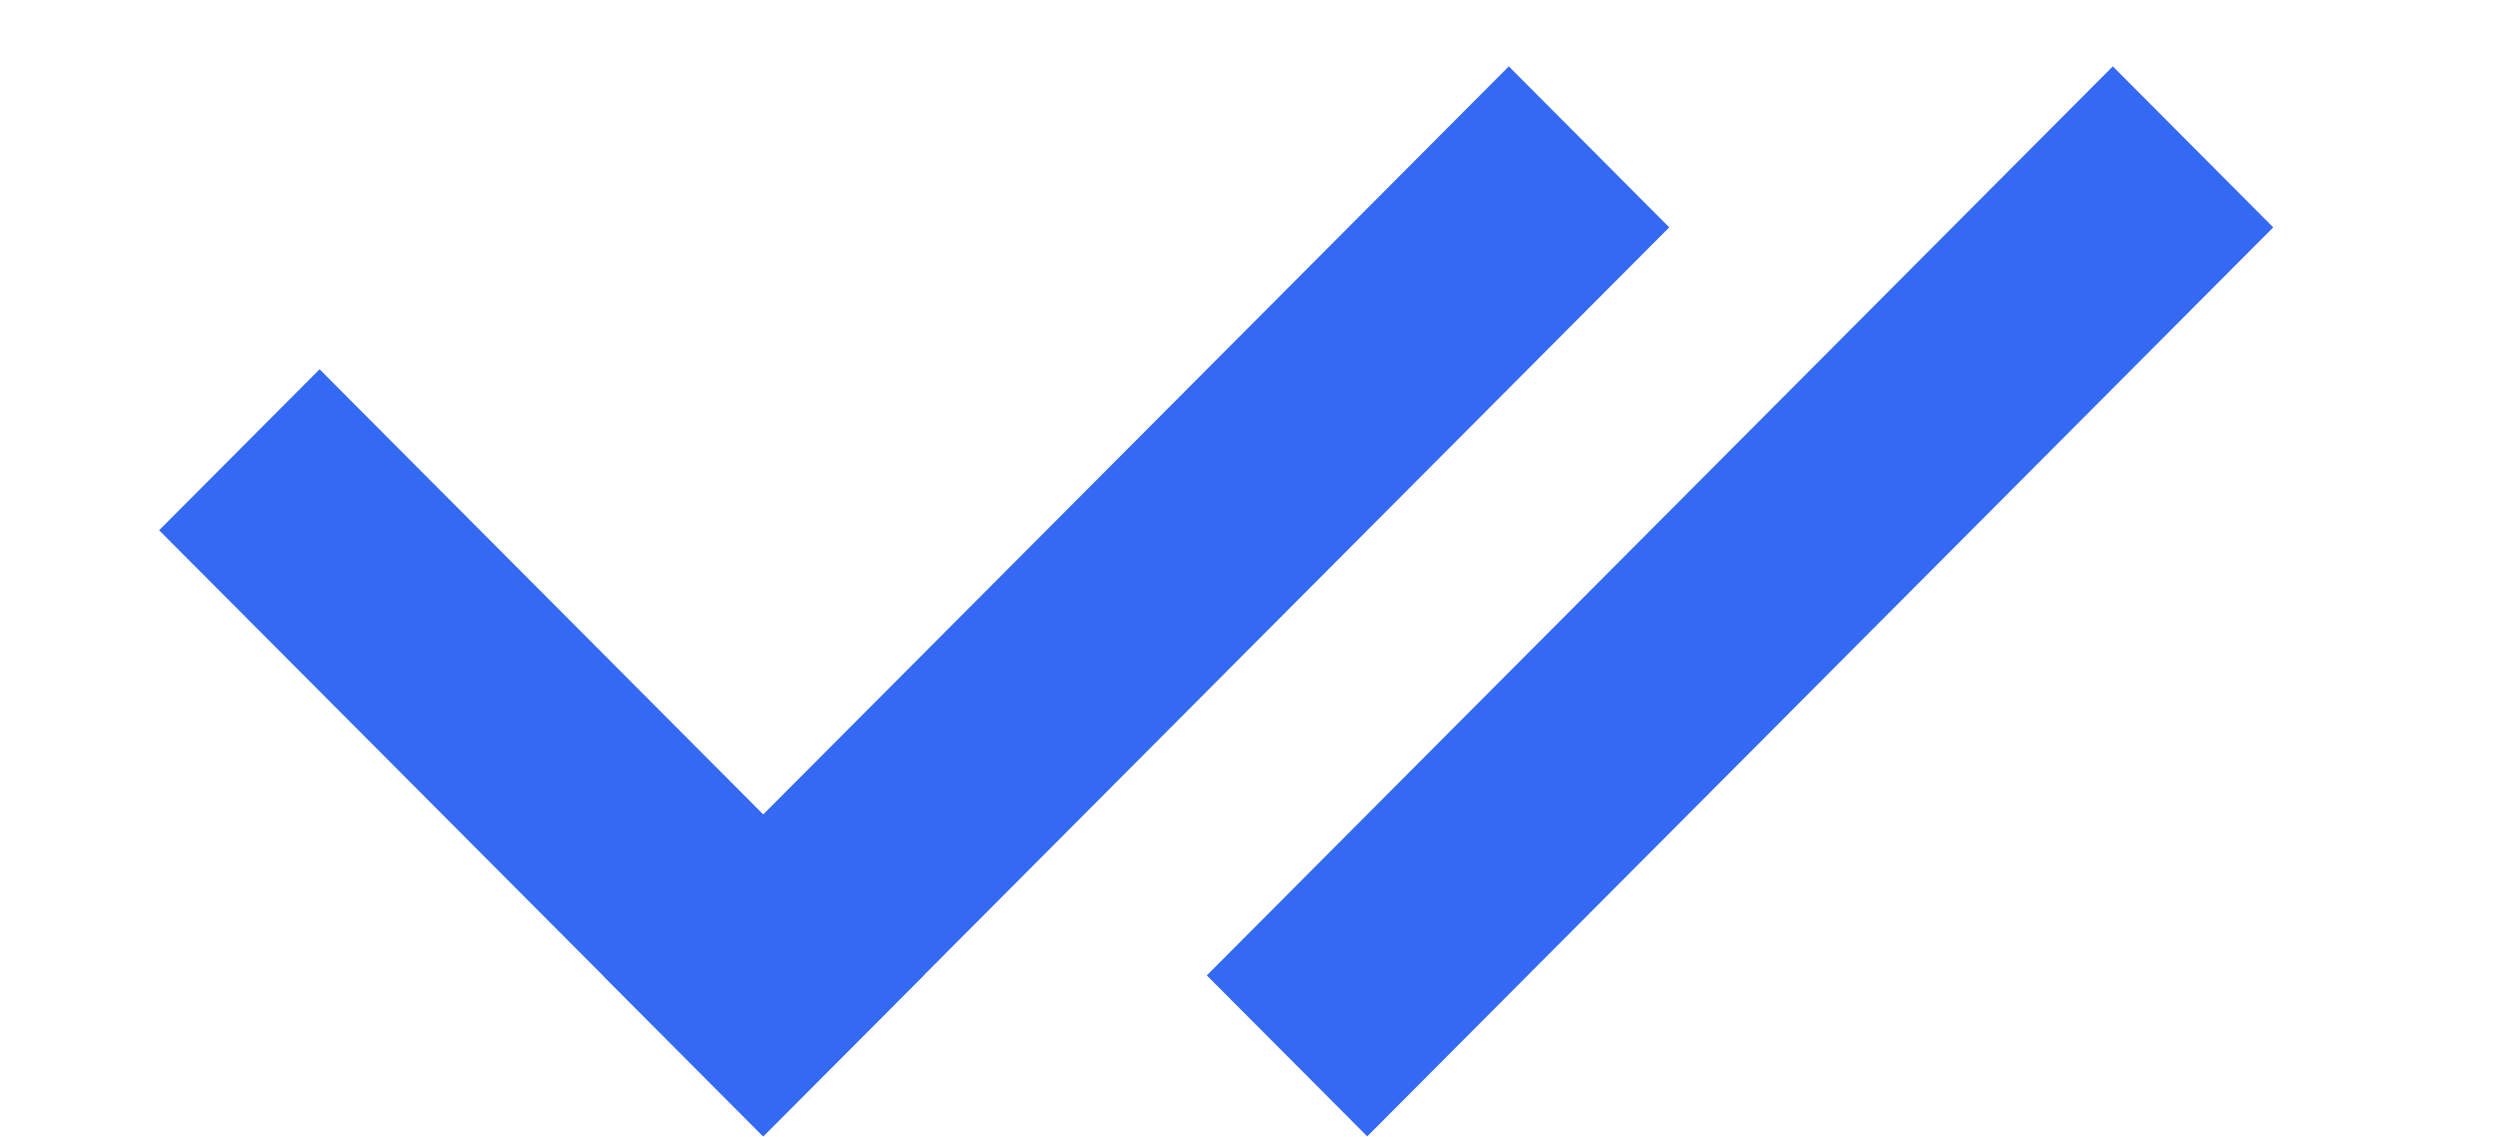
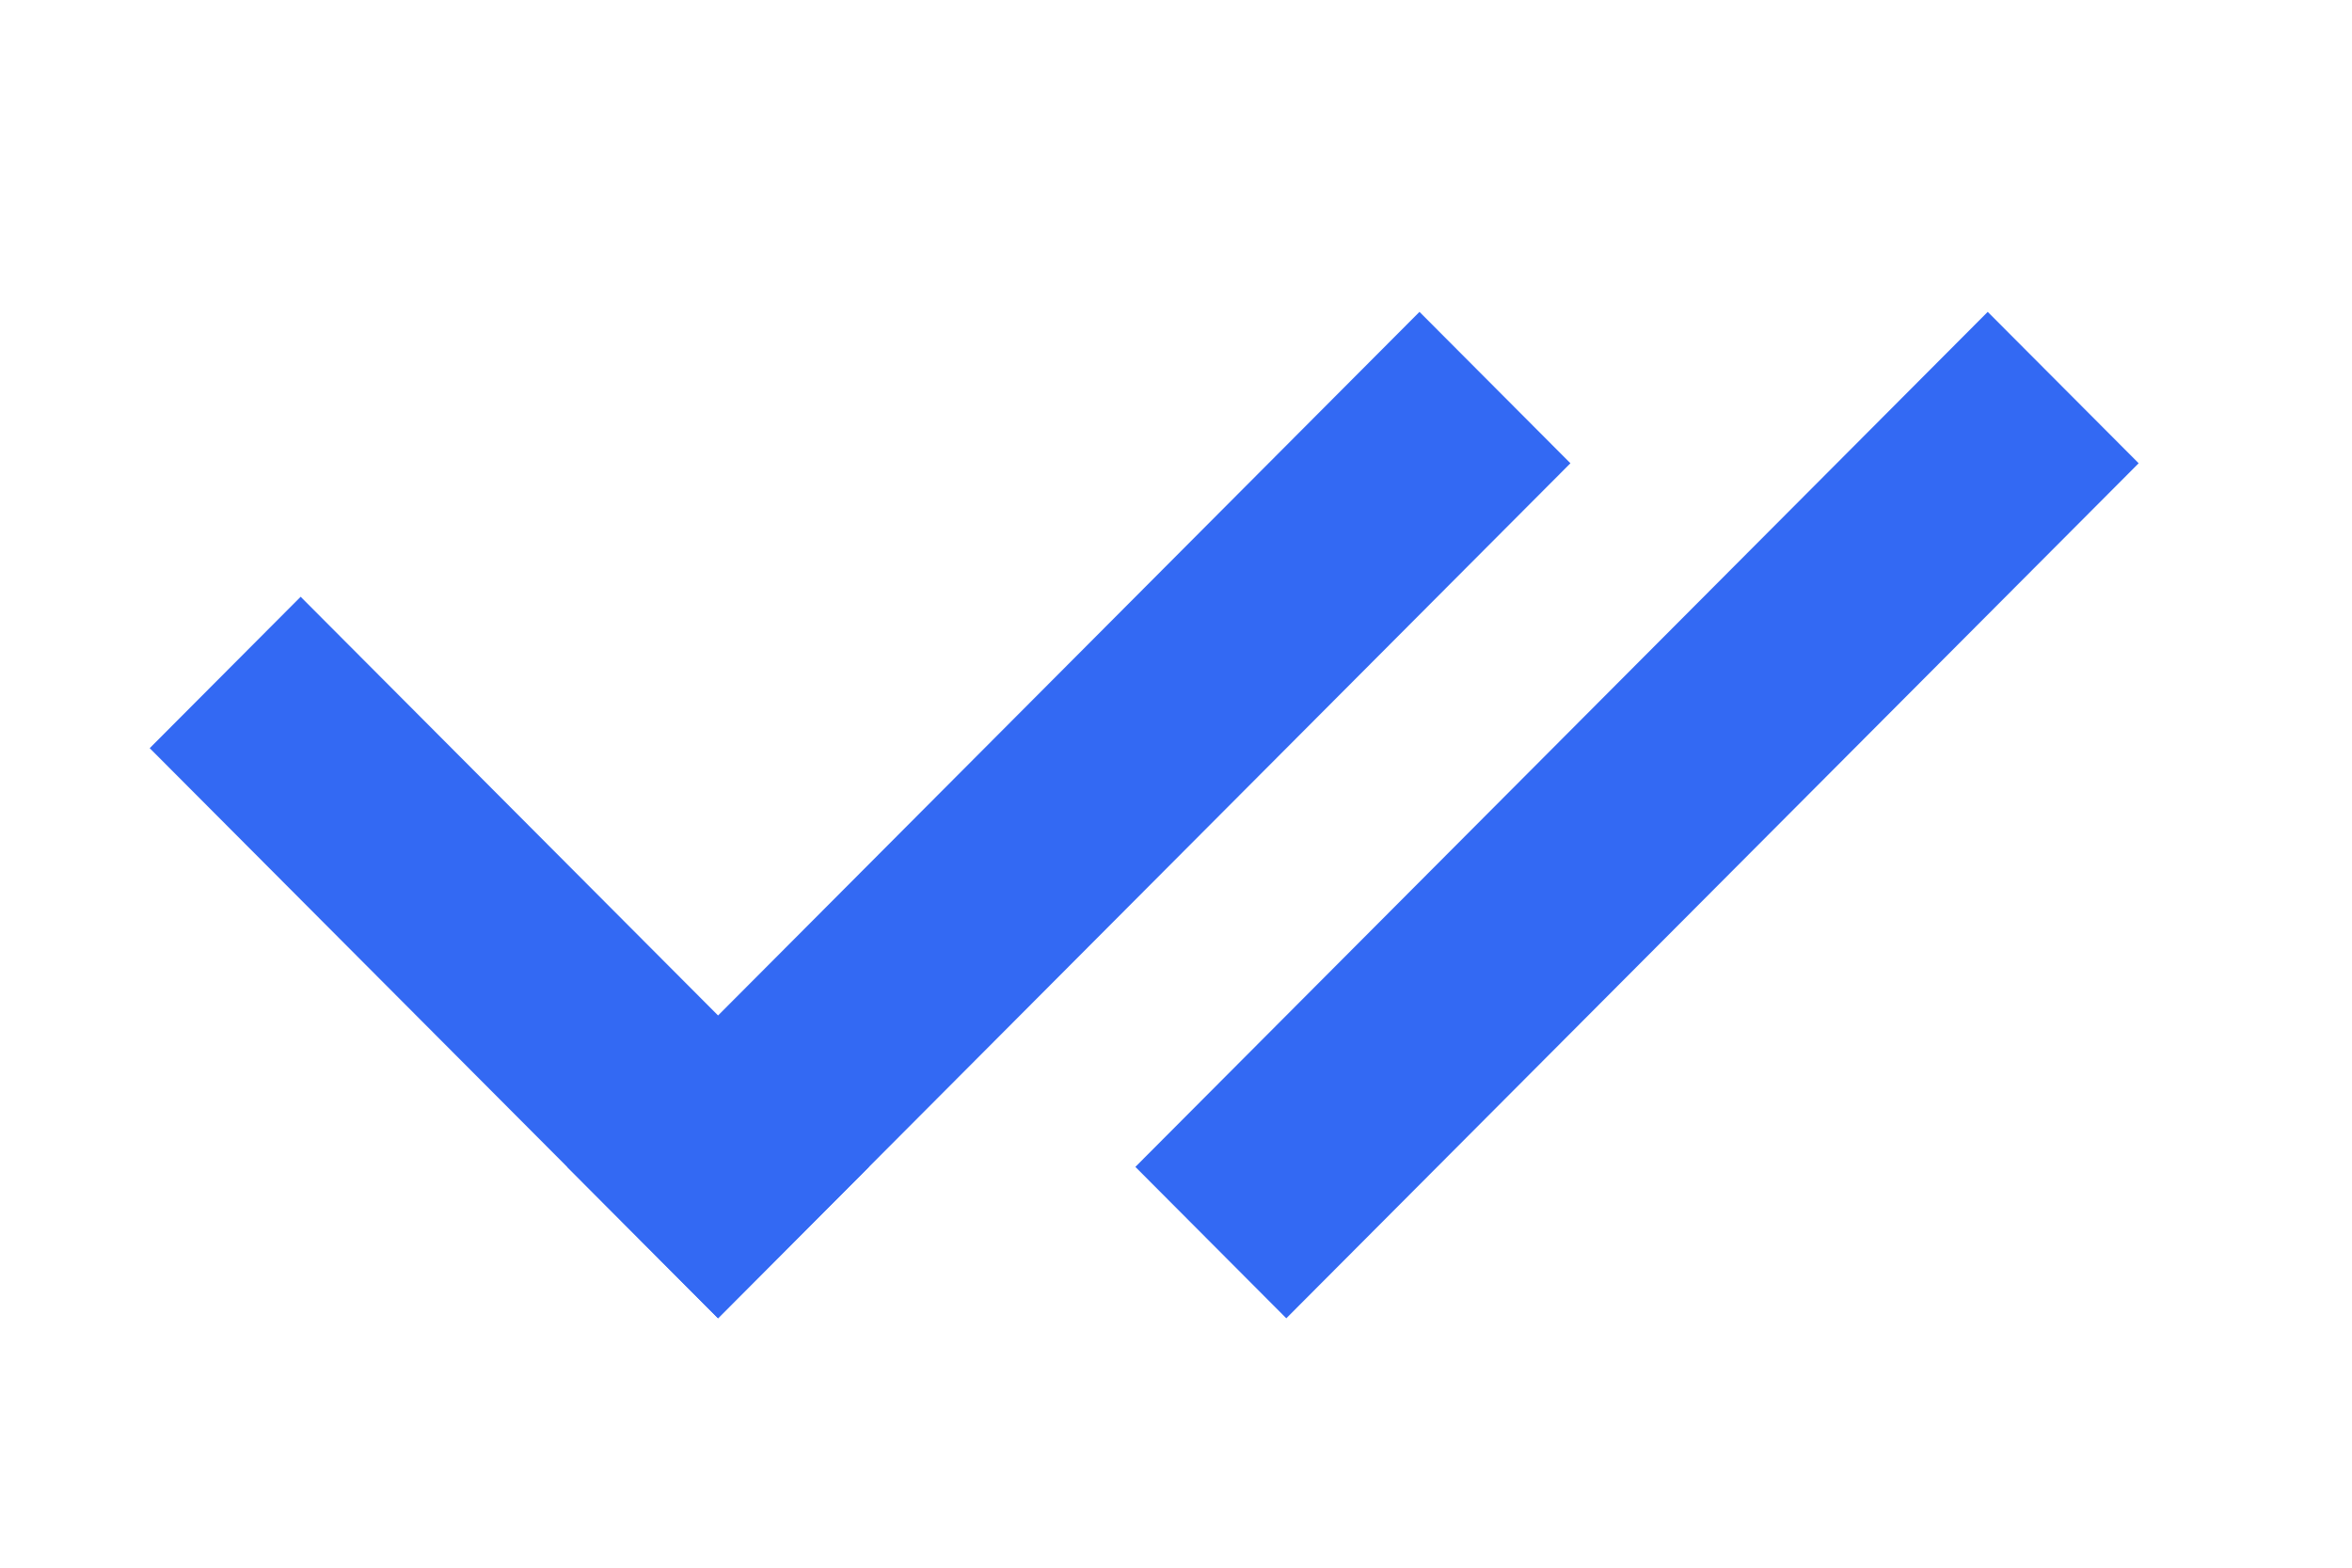
- <svg xmlns="http://www.w3.org/2000/svg" width="11" height="5" viewBox="0 0 11 5" fill="none">
-   <line y1="-0.5" x2="3.765" y2="-0.5" transform="matrix(0.705933 0.708278 -0.705933 0.708278 0.700195 2.33313)" stroke="#3369F3" />
-   <line y1="-0.5" x2="5.647" y2="-0.5" transform="matrix(0.705933 -0.708278 0.705933 0.708278 3.35828 5)" stroke="#3369F3" />
-   <line y1="-0.5" x2="5.647" y2="-0.5" transform="matrix(0.705933 -0.708278 0.705933 0.708278 6.01587 5)" stroke="#3369F3" />
+ <svg xmlns="http://www.w3.org/2000/svg" width="6" height="4" viewBox="0 0 11 5" stroke="#3369F3">
+   <line y1="-0.5" x2="3.765" y2="-0.5" transform="matrix(0.705933 0.708278 -0.705933 0.708278 0.700195 2.33313)" />
+   <line y1="-0.5" x2="5.647" y2="-0.5" transform="matrix(0.705933 -0.708278 0.705933 0.708278 3.35828 5.00006)" />
+   <line y1="-0.5" x2="5.647" y2="-0.5" transform="matrix(0.705933 -0.708278 0.705933 0.708278 6.01587 5.00006)" />
</svg>
